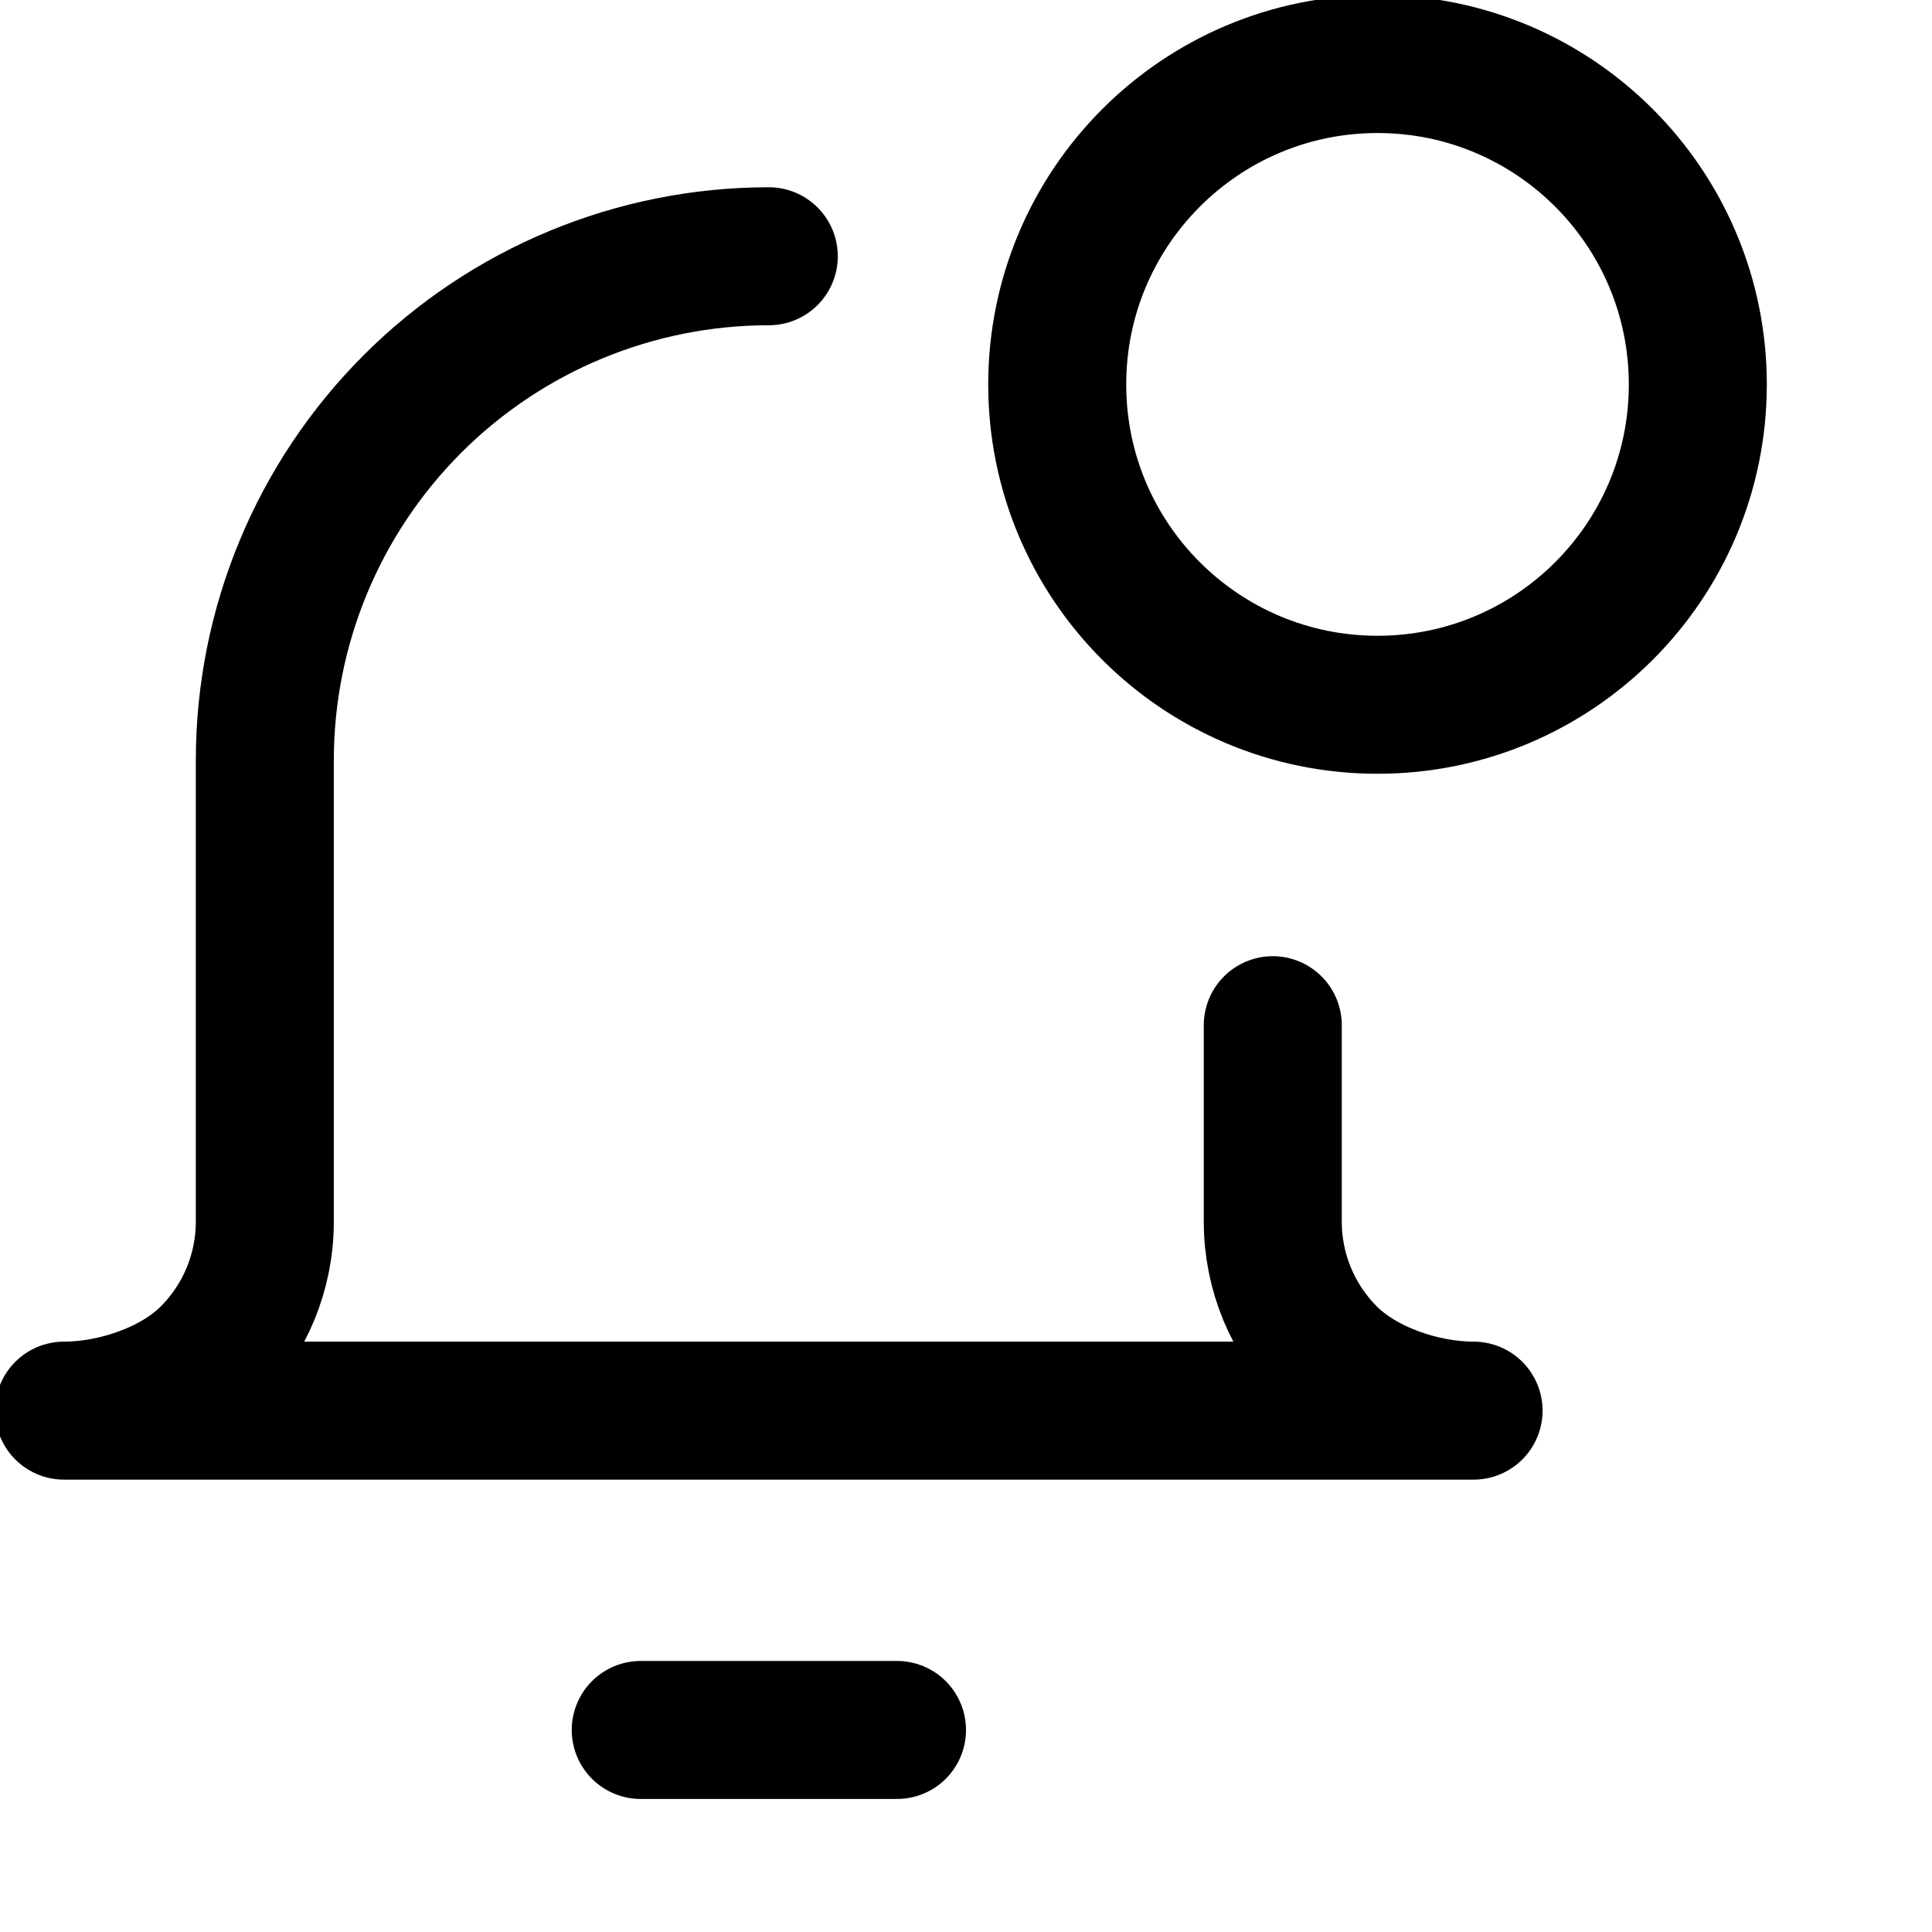
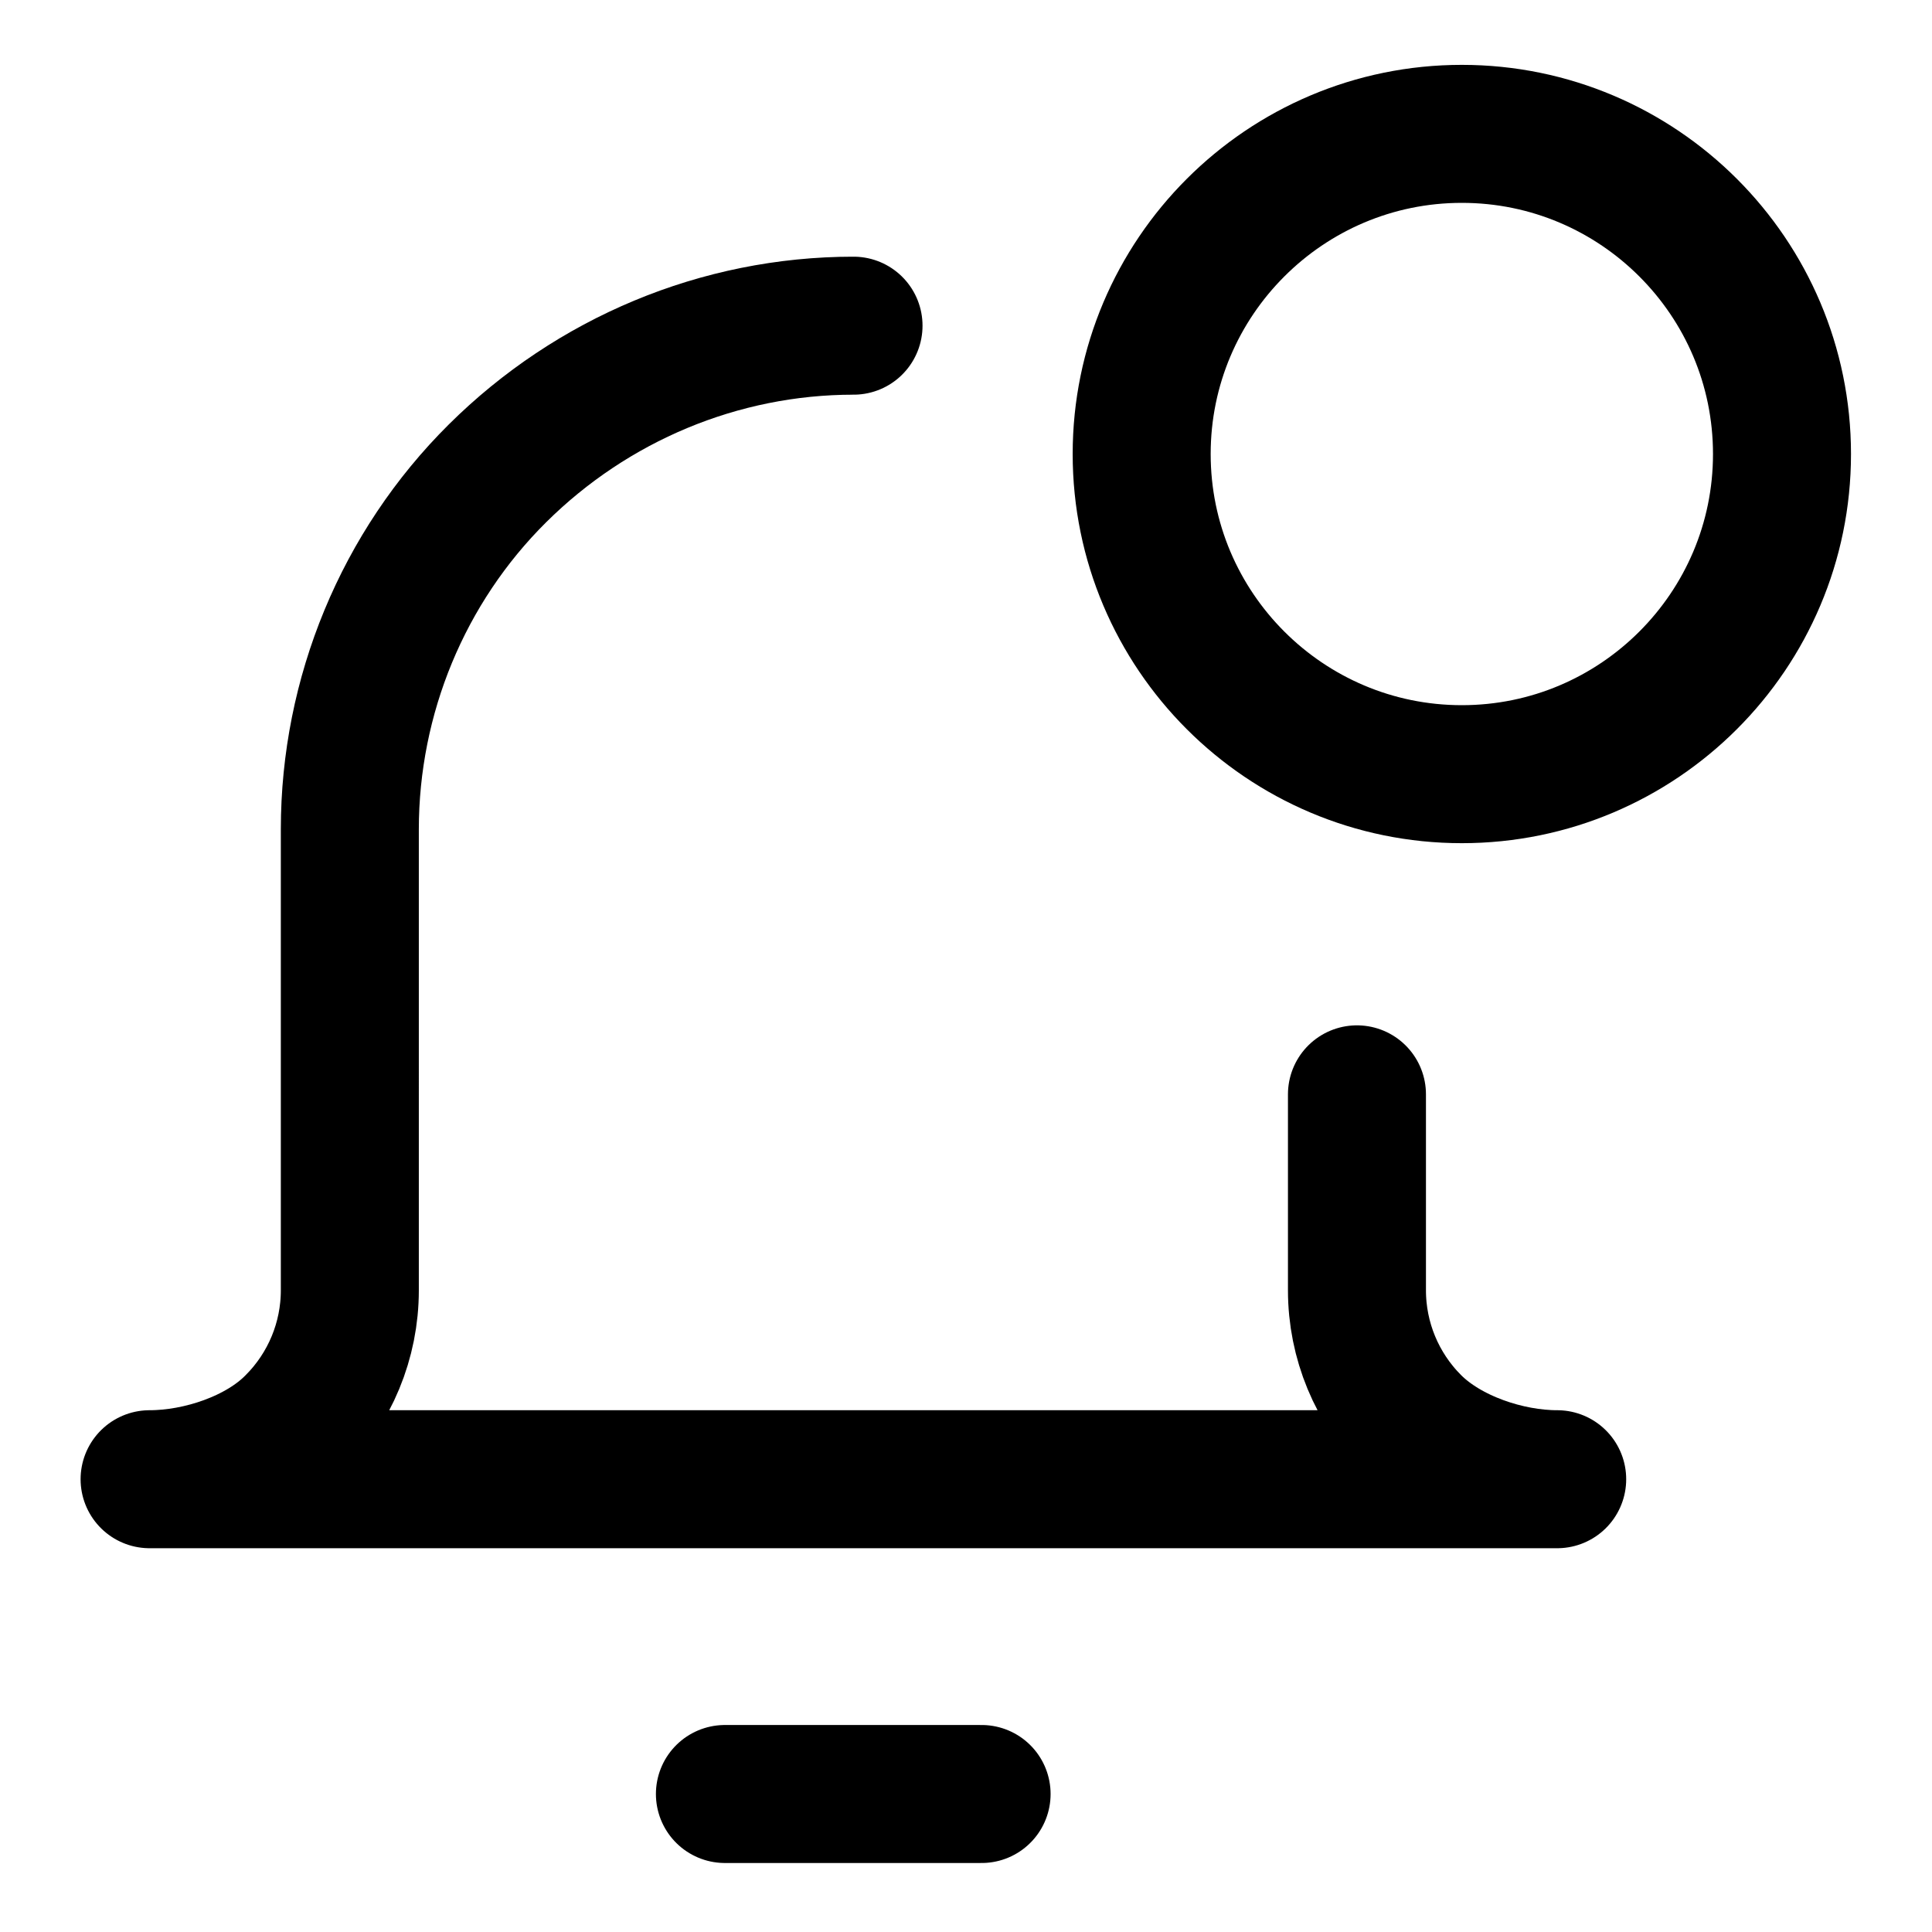
- <svg xmlns="http://www.w3.org/2000/svg" fill="none" viewBox="0 0 14 14" height="14" width="14">
-   <g id="notification-alarm-2--android-phone-mobile-device-smartphone-iphone-alert-bell-alarm">
-     <path id="Vector" stroke="currentColor" stroke-linecap="round" stroke-linejoin="round" d="M9.982 5.107c1.282 0 2.321 -1.039 2.321 -2.321S11.264 0.464 9.982 0.464C8.7 0.464 7.661 1.504 7.661 2.786s1.039 2.321 2.321 2.321Z" stroke-width="1" />
-     <path id="Vector_2" stroke="currentColor" stroke-linecap="round" stroke-linejoin="round" d="M9.223 7.429v1.424c0 0.363 0.144 0.711 0.401 0.968 0.257 0.257 0.691 0.401 1.054 0.401H0.464c0.363 0 0.798 -0.144 1.054 -0.401 0.257 -0.257 0.401 -0.605 0.401 -0.968l-0 -3.344c0 -0.968 0.385 -1.897 1.07 -2.582C3.674 2.242 4.603 1.857 5.571 1.857" stroke-width="1" />
-     <path id="Vector_3" stroke="currentColor" stroke-linecap="round" stroke-linejoin="round" d="M4.643 12.536h1.857" stroke-width="1" />
+ <svg xmlns="http://www.w3.org/2000/svg" width="14" height="14" fill="none" version="1.1" viewBox="0 0 14 14">
+   <g id="a" transform="translate(.613 .5)" stroke="currentColor" stroke-linecap="round" stroke-linejoin="round">
+     <path id="b" d="m9.98 5.11c1.28 0 2.32-1.04 2.32-2.32 0-1.28-1.04-2.32-2.32-2.32-1.28 0-2.32 1.04-2.32 2.32 0 1.28 1.04 2.32 2.32 2.32z" />
+     <path d="m9.22 7.43v1.42c0 0.363 0.144 0.711 0.401 0.968 0.257 0.257 0.691 0.401 1.05 0.401h-10.2c0.363 0 0.798-0.144 1.05-0.401 0.257-0.257 0.401-0.605 0.401-0.968l-9.3e-6 -3.34c0-0.968 0.385-1.9 1.07-2.58s1.61-1.07 2.58-1.07" />
+     <path d="m4.64 12.5h1.86" />
  </g>
</svg>
